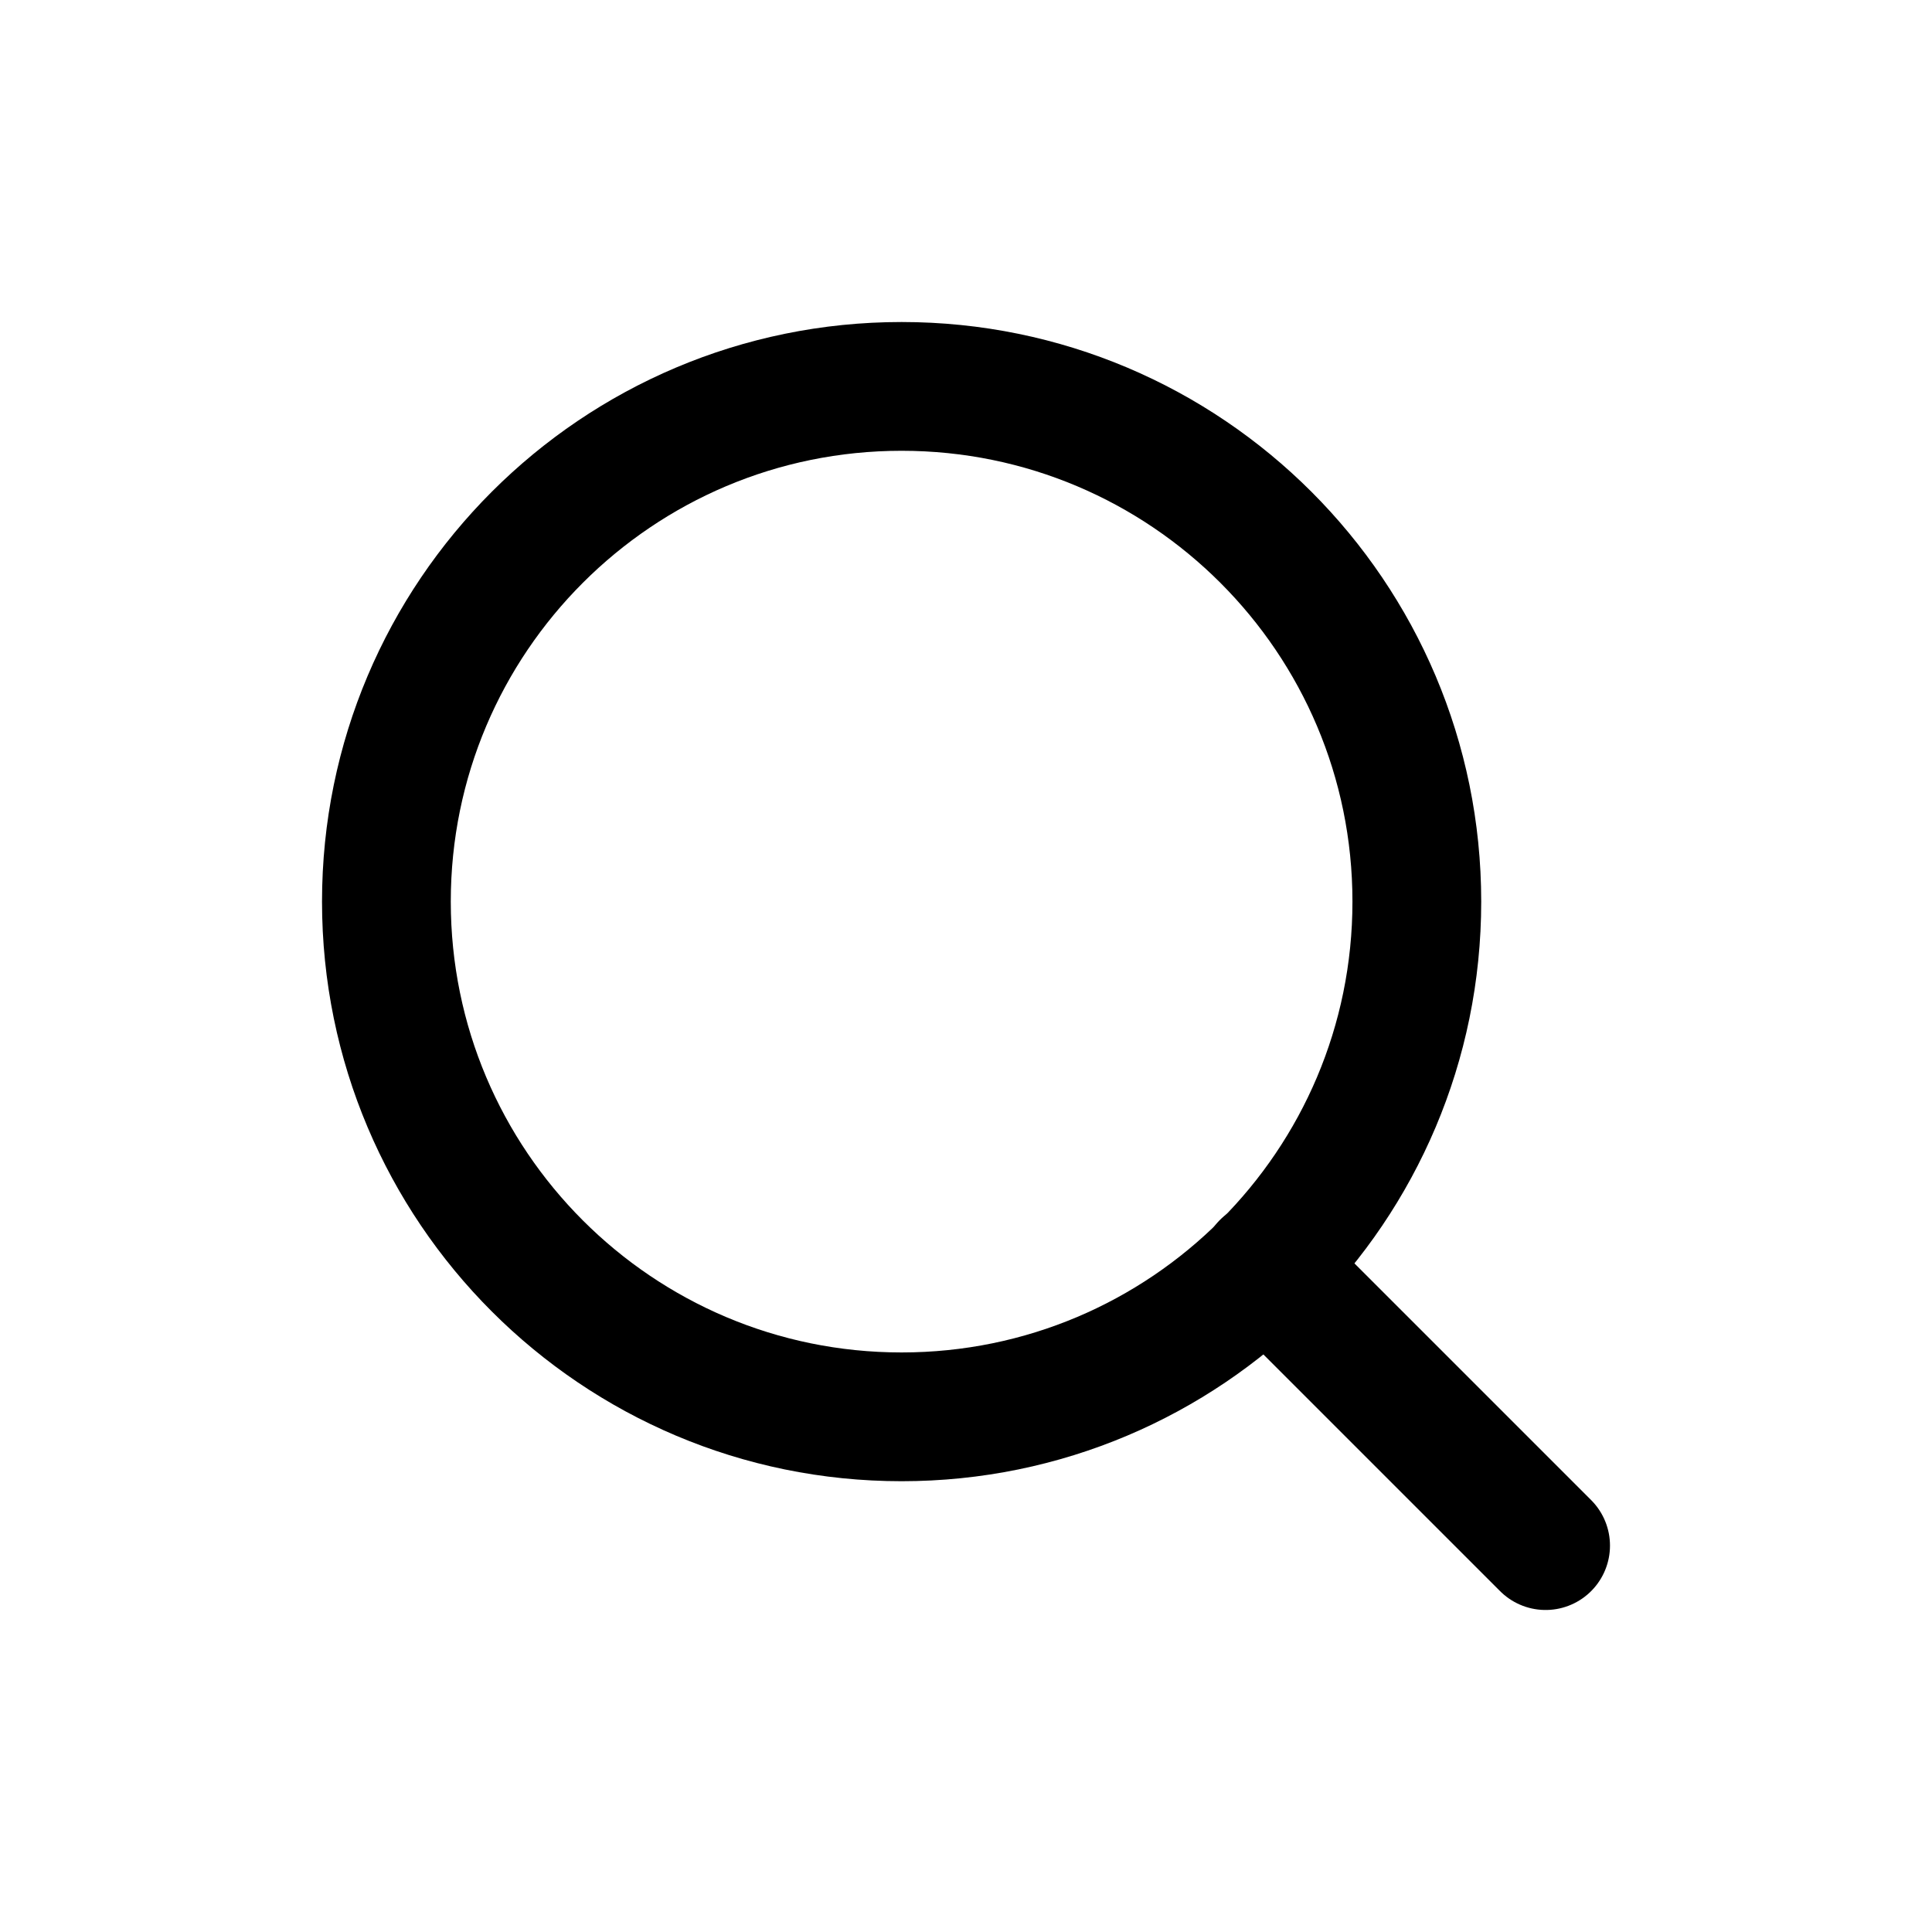
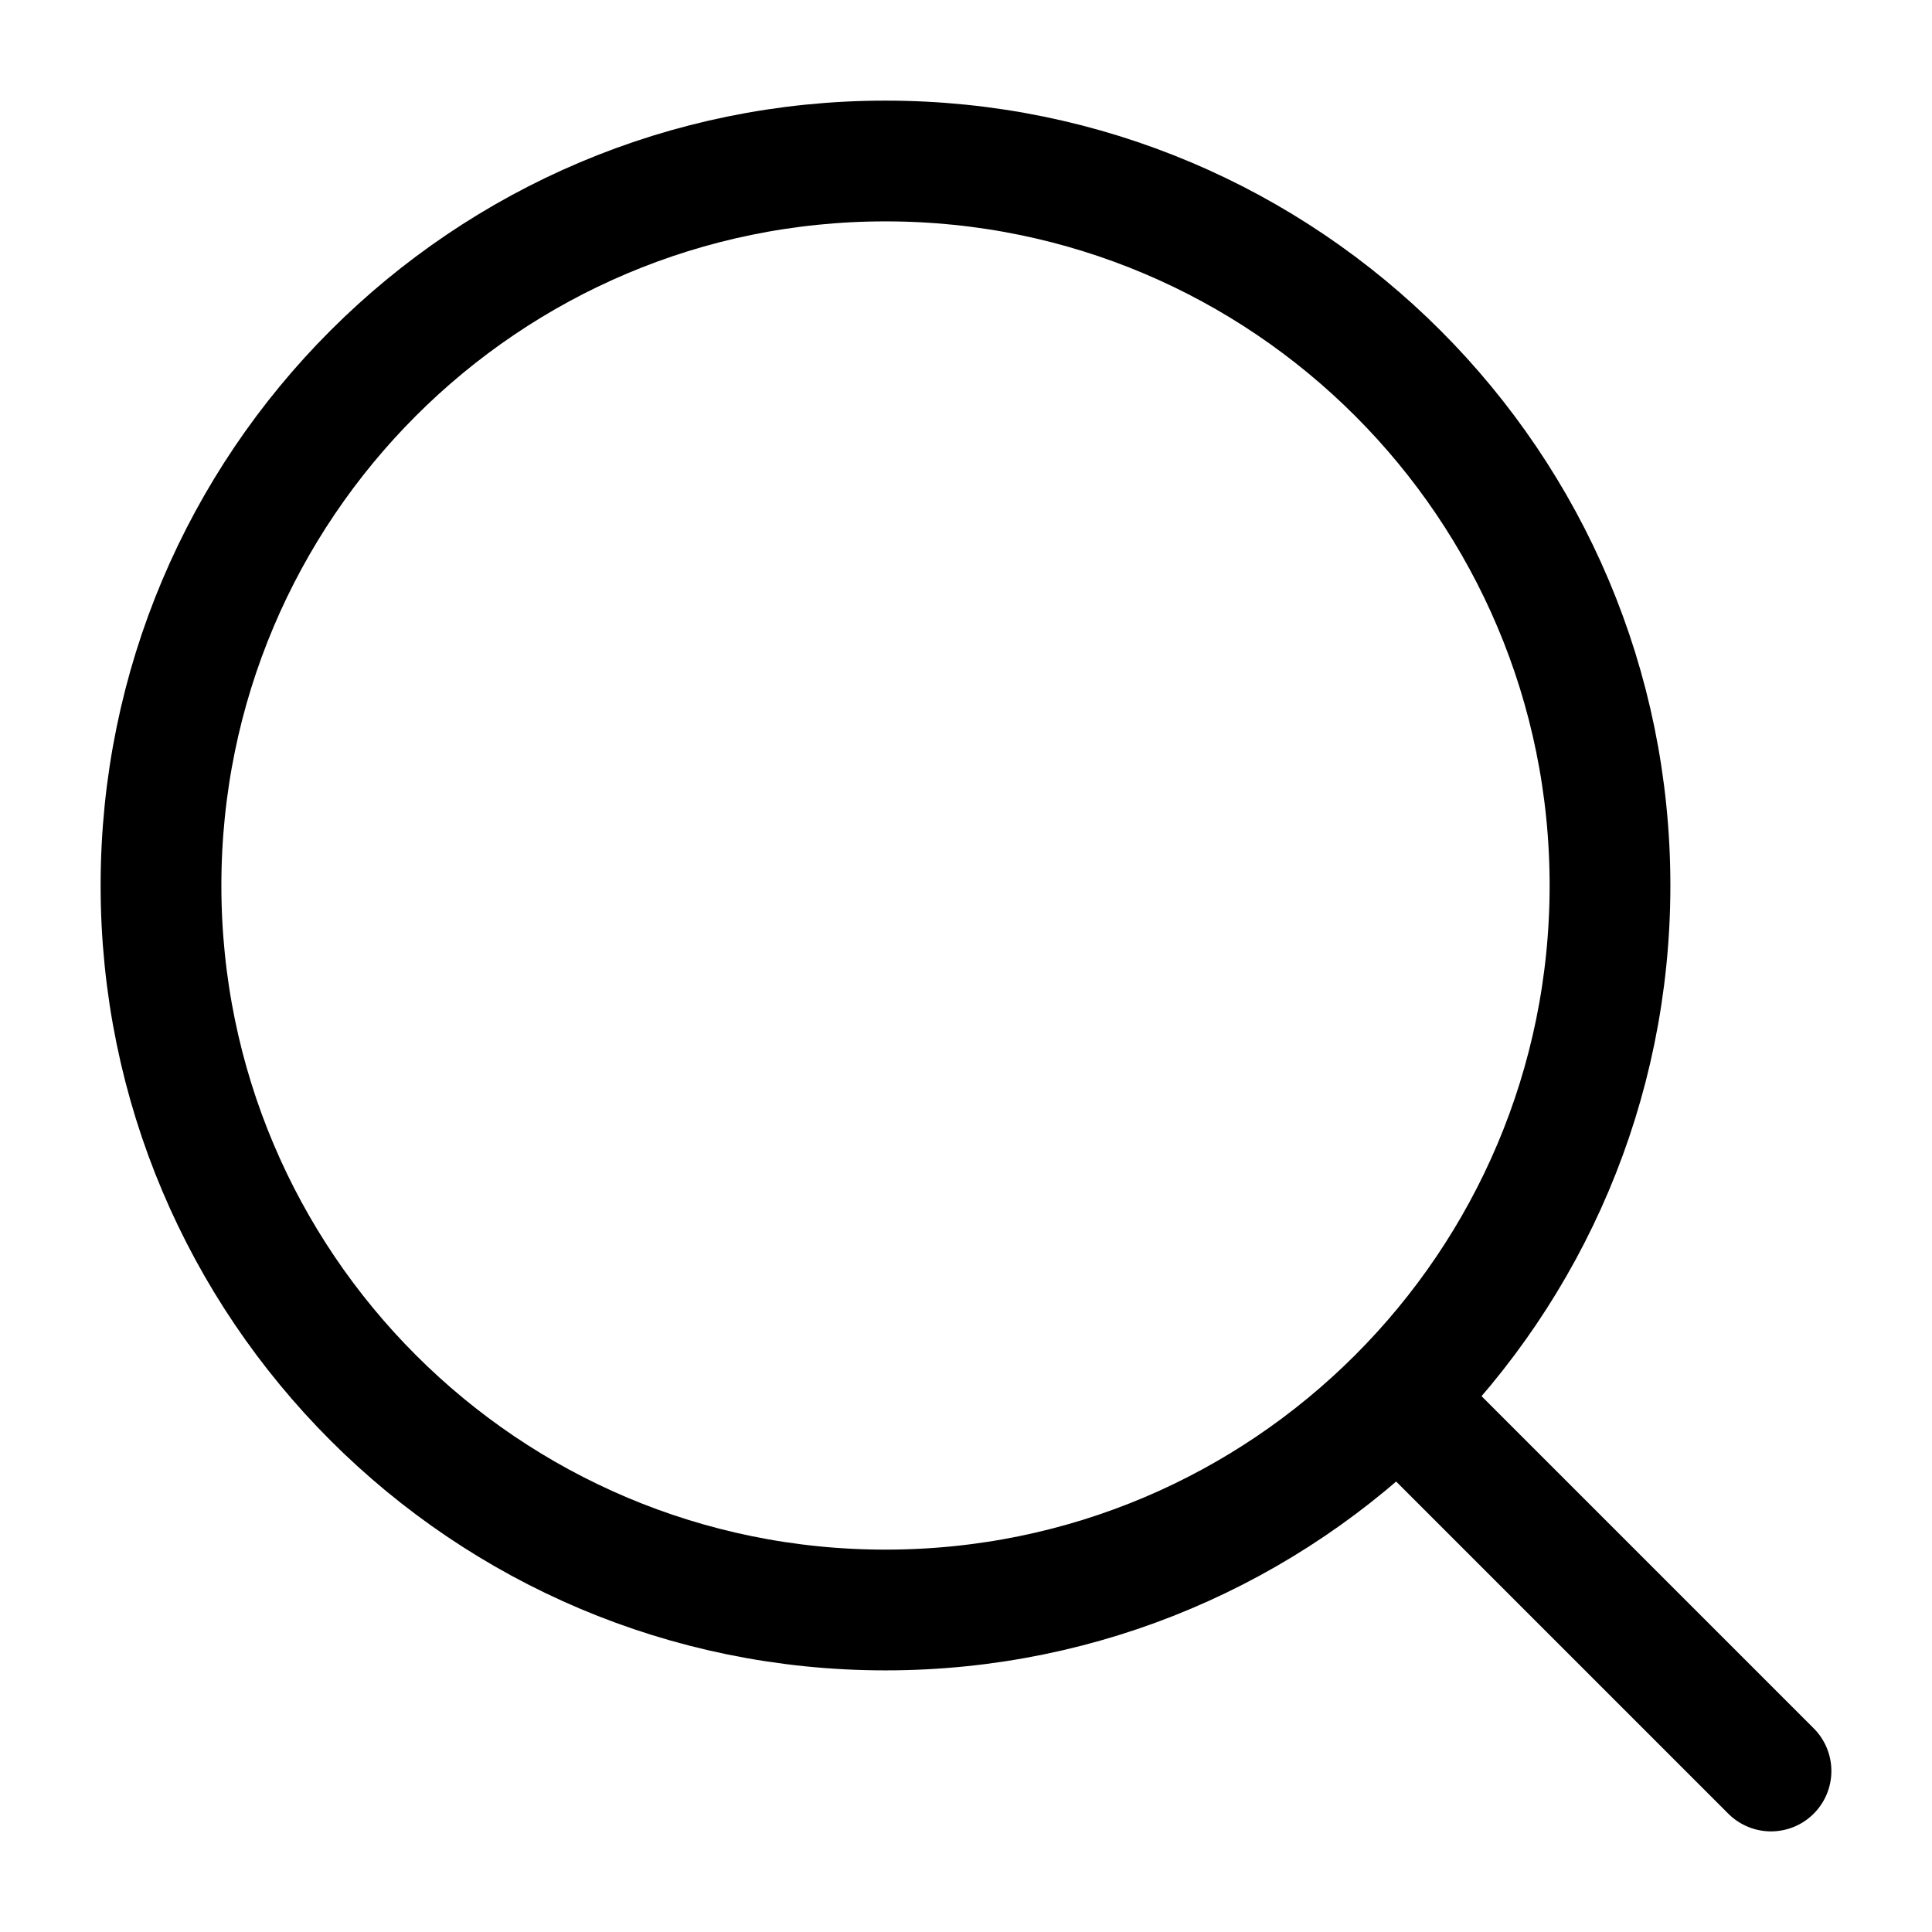
- <svg xmlns="http://www.w3.org/2000/svg" width="20" height="20" viewBox="0 0 20 20" fill="none">
-   <path d="M9.333 14.667C12.279 14.667 14.667 12.279 14.667 9.333C14.667 6.388 12.279 4 9.333 4C6.388 4 4 6.388 4 9.333C4 12.279 6.388 14.667 9.333 14.667Z" stroke="currentColor" stroke-width="1.333" stroke-linecap="round" stroke-linejoin="round" />
-   <path d="M16 16L13.1 13.1" stroke="currentColor" stroke-width="1.333" stroke-linecap="round" stroke-linejoin="round" />
+ <svg xmlns="http://www.w3.org/2000/svg" width="24" height="24" viewBox="0 0 24 24" fill="none">
+   <path d="M17.5 17.5L22 22" stroke="currentColor" stroke-width="1.5" stroke-linecap="round" stroke-linejoin="round" />
+   <path d="M20 11C20 6.029 15.971 2 11 2C6.029 2 2 6.029 2 11C2 15.971 6.029 20 11 20C15.971 20 20 15.971 20 11Z" stroke="currentColor" stroke-width="1.5" stroke-linejoin="round" />
</svg>
